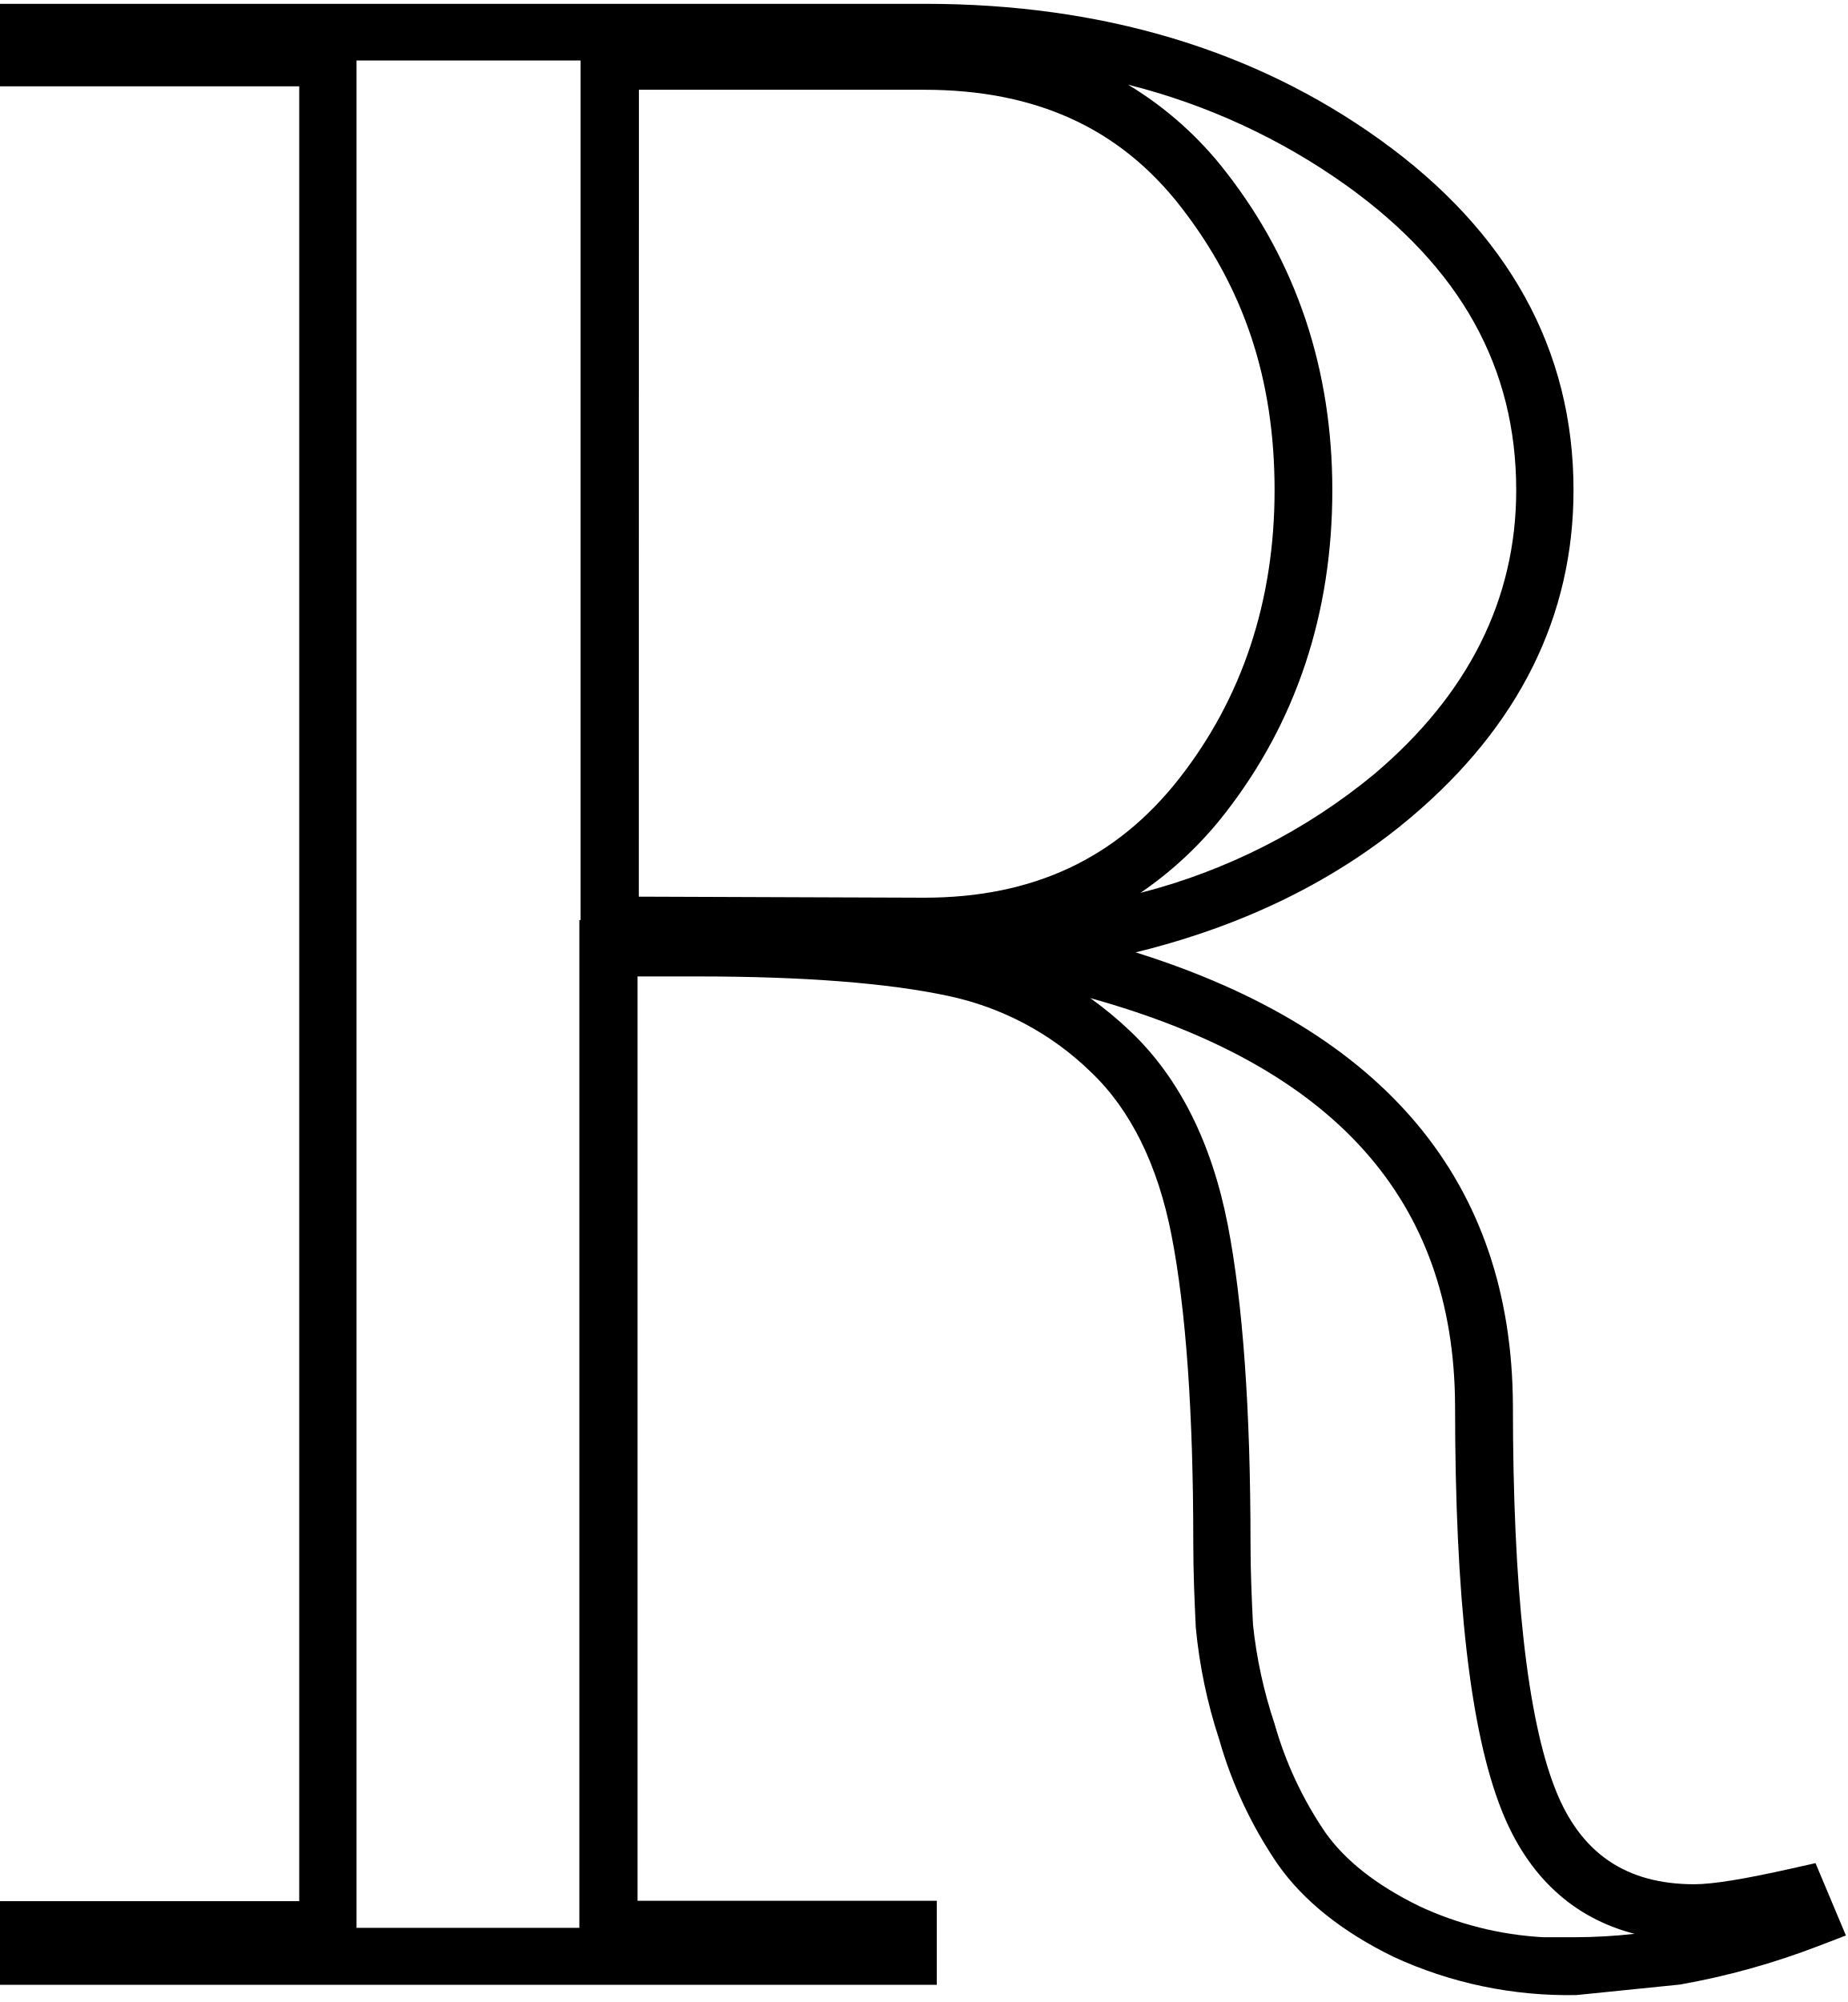
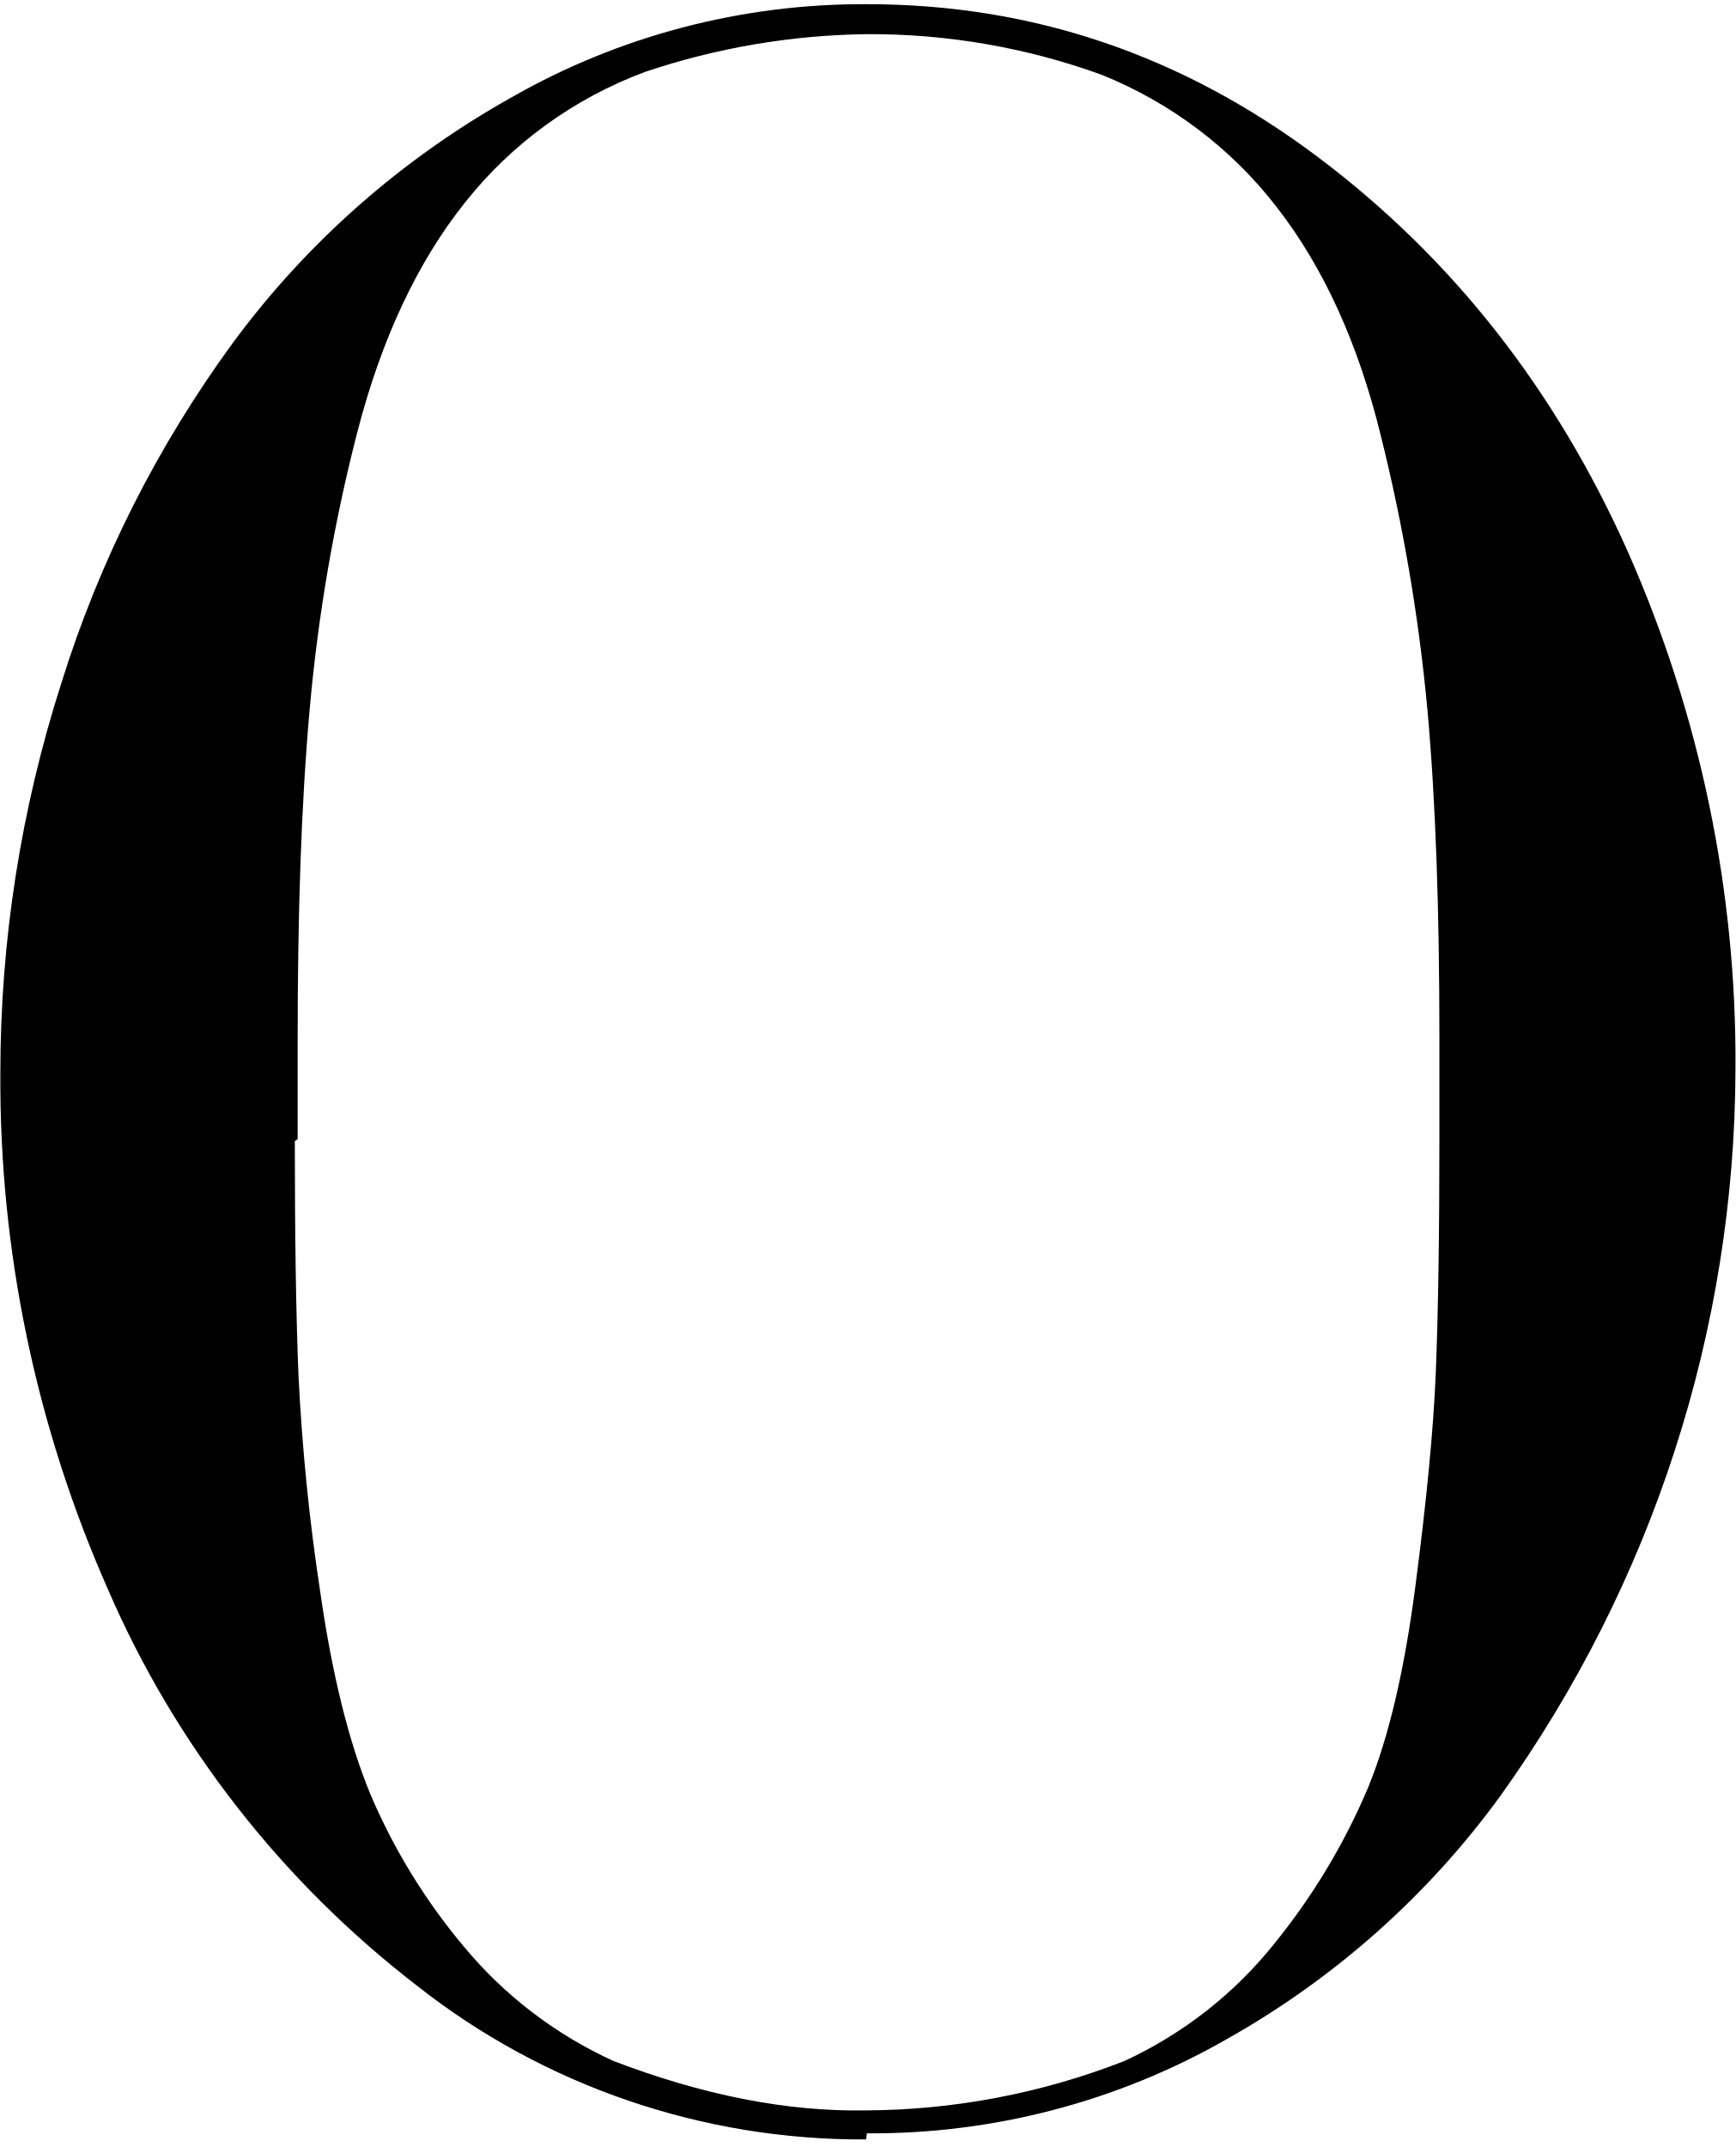
- <svg xmlns="http://www.w3.org/2000/svg" width="228" height="247" viewBox="0 0 228 247" fill="none">
-   <path d="M194.59 246.142C186.777 246.308 179.03 244.695 171.956 241.43C165.621 238.34 160.804 234.492 157.659 229.997C154.435 225.281 152 220.09 150.444 214.619C148.962 210.123 147.992 205.481 147.551 200.775C147.397 197.533 147.243 194.075 147.243 190.314C147.243 174.32 146.342 161.579 144.56 152.415C142.866 143.705 139.512 136.918 134.595 132.25C129.747 127.518 123.616 124.258 116.932 122.859C109.52 121.281 99.137 120.47 86.138 120.47H78.67V234.514H115.591V244.878H0V234.557H36.921V10.652H0V0.472H114.183C135.904 0.472 154.788 6.114 170.274 17.234C186.122 28.602 194.161 43.17 194.161 60.461C194.161 76.001 187.431 89.563 174.156 100.791C164.873 108.637 153.468 114.235 140.128 117.499C170.922 127.149 186.54 145.888 186.683 173.337C186.683 196.031 188.442 211.96 191.929 220.779C195.03 228.646 200.639 232.472 209.064 232.472C211.352 232.472 215.278 231.834 221.085 230.526L224.022 229.867L227.772 238.793L224.362 240.101C218.85 242.221 213.141 243.81 207.315 244.845L194.546 246.142M190.378 239.01H194.238C196.73 239.007 199.22 238.867 201.695 238.588C194.096 236.632 188.497 231.456 185.286 223.329C181.426 213.603 179.545 197.22 179.545 173.38C179.424 148.049 164.664 131.526 134.529 123.14C136.278 124.393 137.936 125.765 139.49 127.246C145.484 132.941 149.52 140.971 151.5 151.129C153.358 160.715 154.304 173.91 154.304 190.336C154.304 193.945 154.458 197.328 154.612 200.451C155.048 204.611 155.941 208.713 157.274 212.684C158.614 217.43 160.715 221.935 163.499 226.031C165.962 229.543 169.878 232.612 175.124 235.173C179.925 237.415 185.125 238.718 190.433 239.01M43.993 237.853H71.488V113.511H71.642V7.464H43.993V237.853ZM78.824 110.626L114.018 110.755C127.469 110.755 137.763 105.935 145.517 96.036C153.27 86.137 157.274 74.131 157.274 60.482C157.274 46.833 153.512 35.551 145.693 25.501C138.126 15.775 127.777 11.074 114.029 11.074H78.835L78.824 110.626ZM139.215 10.458C143.898 13.287 148.001 16.953 151.313 21.265C160.001 32.417 164.4 45.612 164.4 60.482C164.4 75.666 159.946 89.055 151.203 100.294C148.255 104.101 144.719 107.431 140.721 110.161C151.322 107.447 161.173 102.444 169.559 95.518C181.195 85.684 187.09 73.904 187.09 60.482C187.09 45.353 180.238 32.99 166.127 22.875C158.041 17.106 148.917 12.893 139.237 10.458" fill="black" />
+ <svg xmlns="http://www.w3.org/2000/svg" width="203" height="251" viewBox="0 0 203 251" fill="none">
+   <path d="M101.269 250.115C82.187 250.222 63.649 243.876 48.764 232.144C32.937 219.951 20.508 204.021 12.635 185.837C4.196 166.764 -0.093 146.17 0.042 125.373C0.047 109.928 2.454 94.575 7.18 79.844C11.633 65.547 18.443 52.065 27.34 39.935C35.946 28.299 46.972 18.592 59.685 11.459C72.34 4.198 86.747 0.409 101.401 0.491C120.725 0.491 138.223 6.434 154.049 18.311C169.876 30.188 181.908 45.576 190.343 64.456C198.797 83.543 203.09 104.158 202.947 124.973C202.877 155.403 193.278 185.074 175.452 209.958C166.98 221.614 156.039 231.328 143.381 238.433C130.63 245.713 116.126 249.501 101.379 249.402L101.269 250.115ZM34.477 133.403C34.477 144.67 34.62 153.809 34.906 160.819C35.318 169.231 36.158 177.616 37.425 185.945C38.818 195.693 40.776 203.618 43.298 209.72C46.026 216.156 49.706 222.16 54.219 227.54C58.946 233.253 64.933 237.836 71.728 240.941C82.088 244.896 91.888 246.884 101.269 246.722C111.627 246.67 121.882 244.709 131.503 240.941C138.346 237.774 144.341 233.082 149.012 227.238C153.492 221.721 157.168 215.618 159.933 209.104C162.452 203.02 164.267 195.055 165.531 185.329C166.796 175.603 167.632 167.206 167.907 160.355C168.182 153.503 168.325 144.361 168.325 132.938V121.418C168.325 106.645 167.907 93.85 166.928 83.032C165.924 72.152 164.086 61.361 161.429 50.753C158.797 40.083 154.764 31.25 149.331 24.255C144.018 17.351 136.91 11.983 128.754 8.714C120.01 5.554 110.762 3.955 101.445 3.992C92.584 4.094 83.795 5.586 75.413 8.412C67.123 11.501 59.856 16.768 54.406 23.639C48.808 30.641 44.607 39.633 41.802 50.45C39.044 61.145 37.172 72.041 36.204 83.032C35.225 94.001 34.807 106.807 34.807 121.569V133.165L34.477 133.403Z" fill="black" />
</svg>
